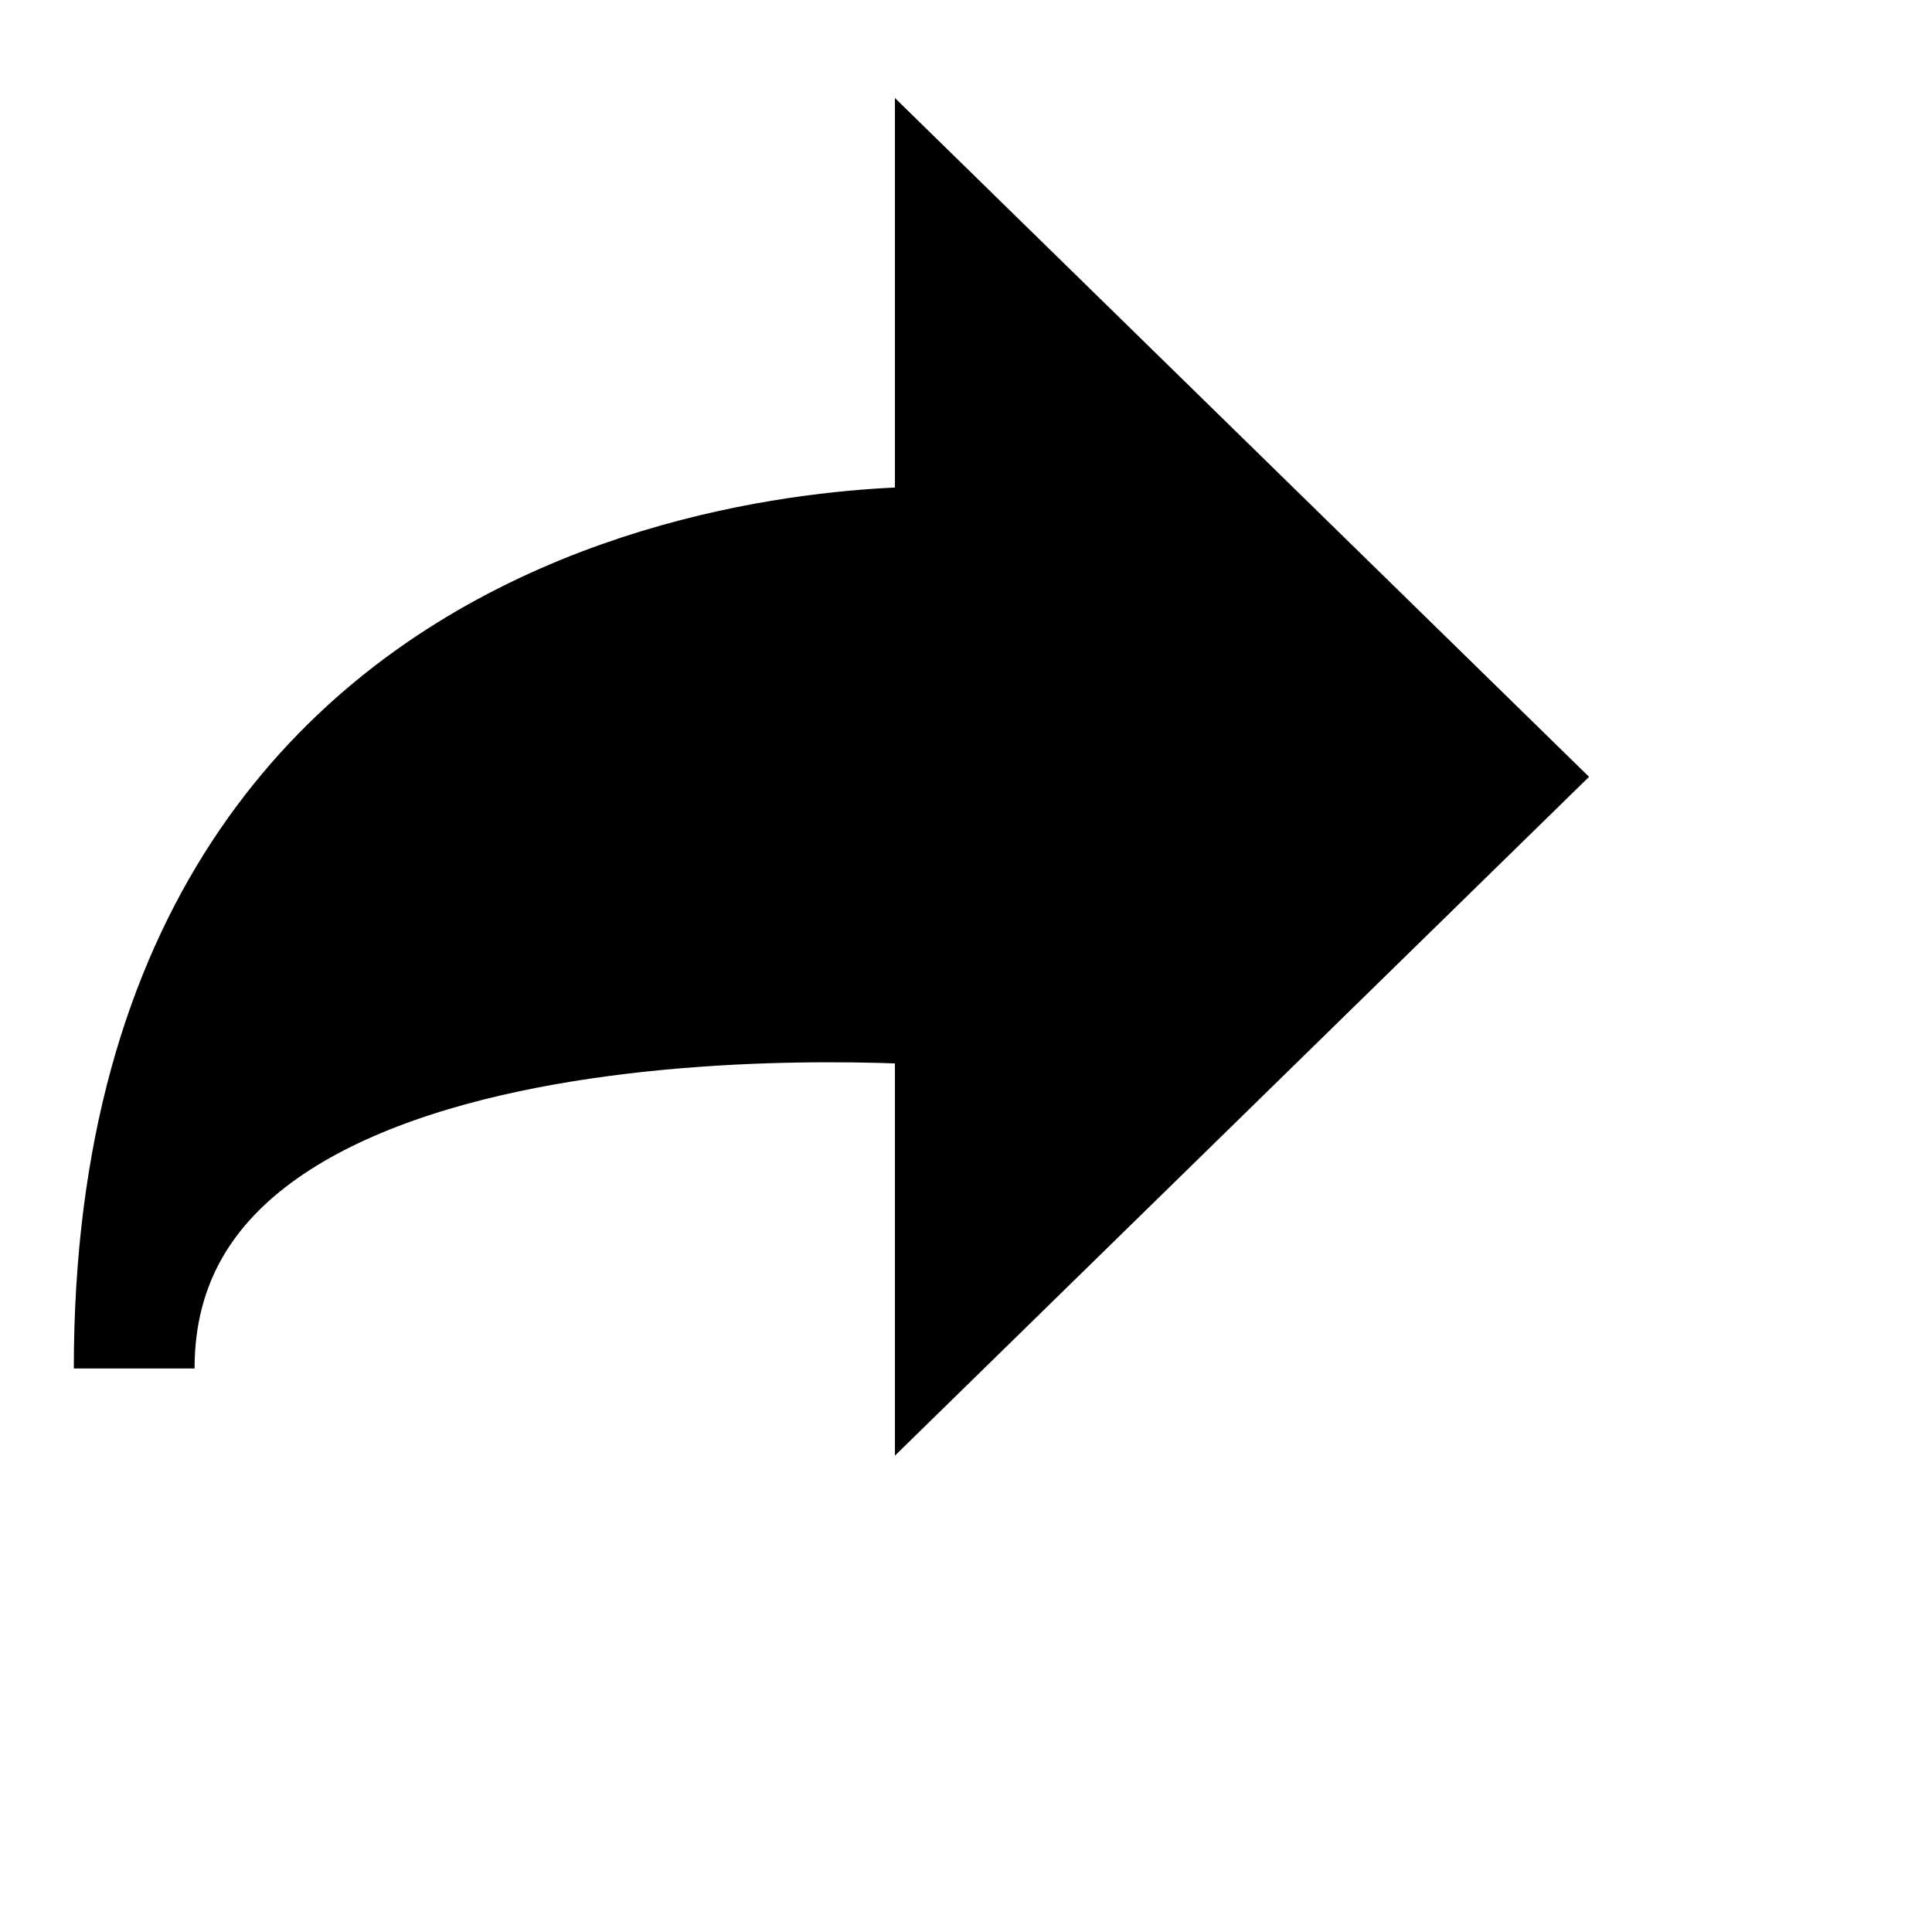
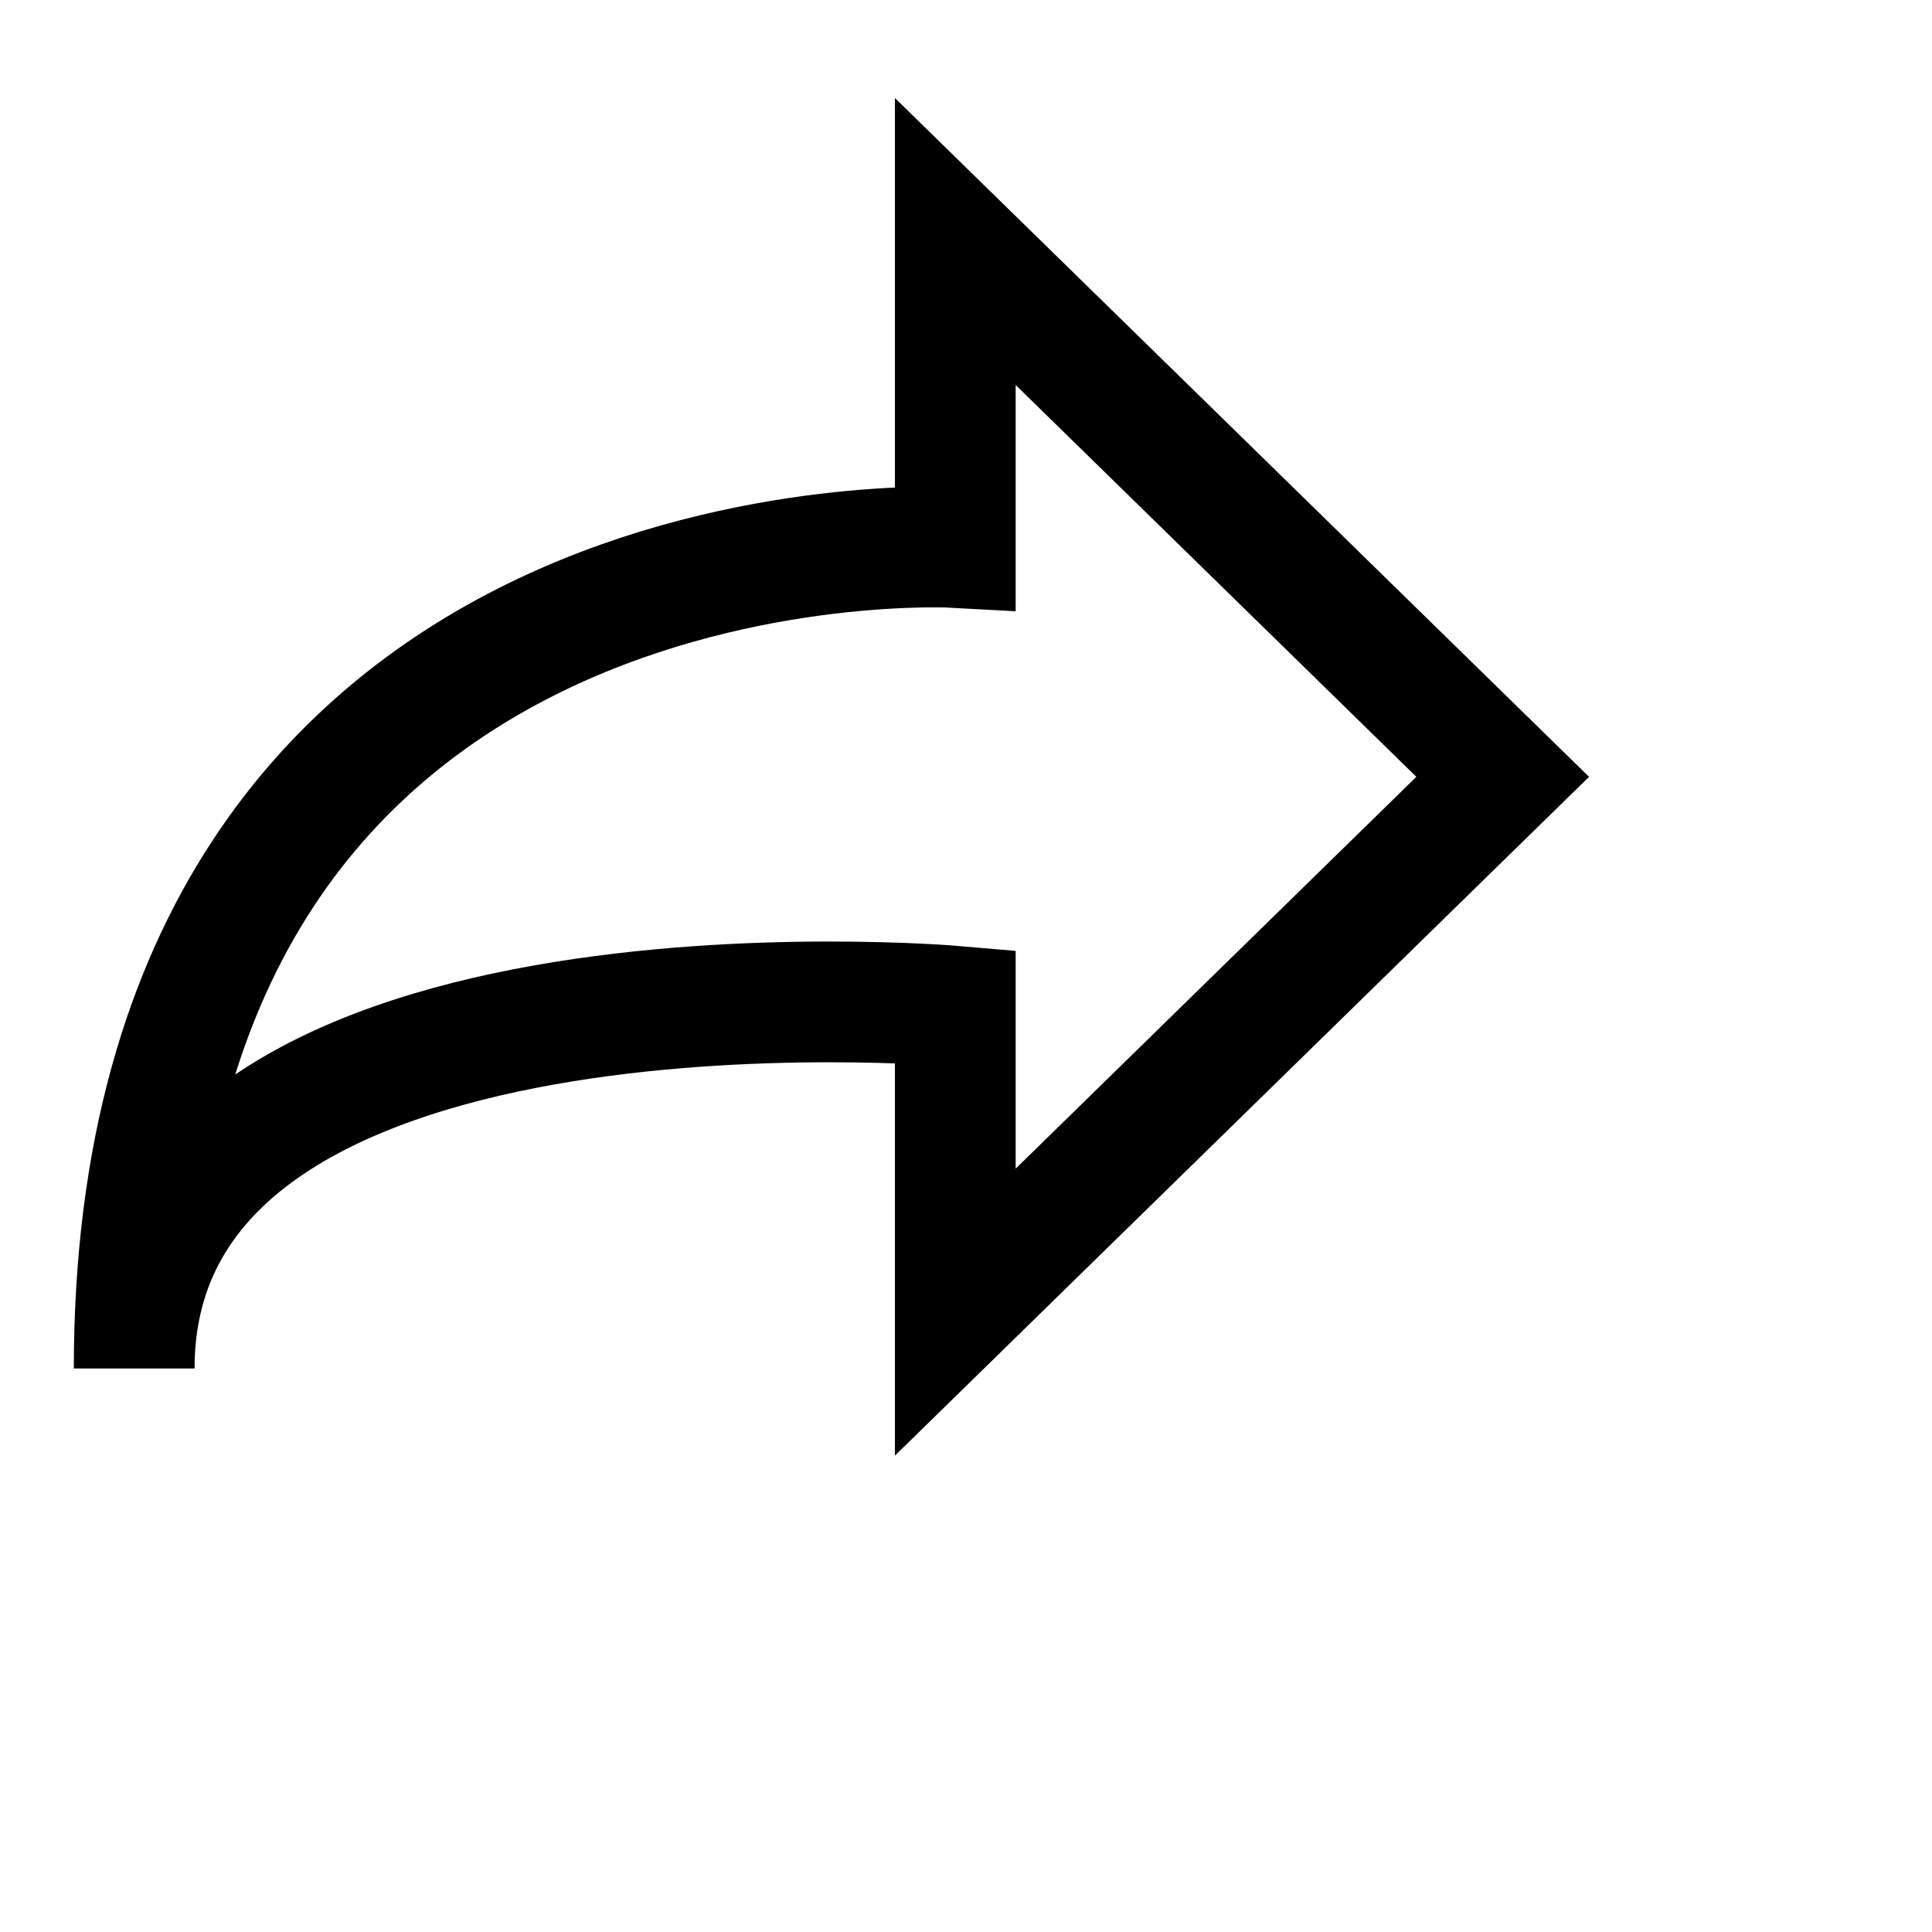
<svg xmlns="http://www.w3.org/2000/svg" version="1.1" x="0px" y="0px" viewBox="0 0 24 24" style="enable-background:new 0 0 24 24;" xml:space="preserve">
  <g id="reader-share">
    <clipPath id="a">
      <path d="m0 0h20v20h-20z" />
    </clipPath>
    <g clip-path="url(#a)">
-       <path d="m11.867 6.8v-3.8l6.8 6.65-6.8 6.65v-3.8s-10.2-.884-10.2 4.5c0-10.77 10.2-10.2 10.2-10.2z" stroke="#000" stroke-linecap="round" stroke-width="1.5" />
+       <path d="m11.867 6.8v-3.8l6.8 6.65-6.8 6.65v-3.8s-10.2-.884-10.2 4.5c0-10.77 10.2-10.2 10.2-10.2z" stroke="#000" stroke-linecap="round" stroke-width="1.5" fill="none" />
    </g>
  </g>
</svg>
